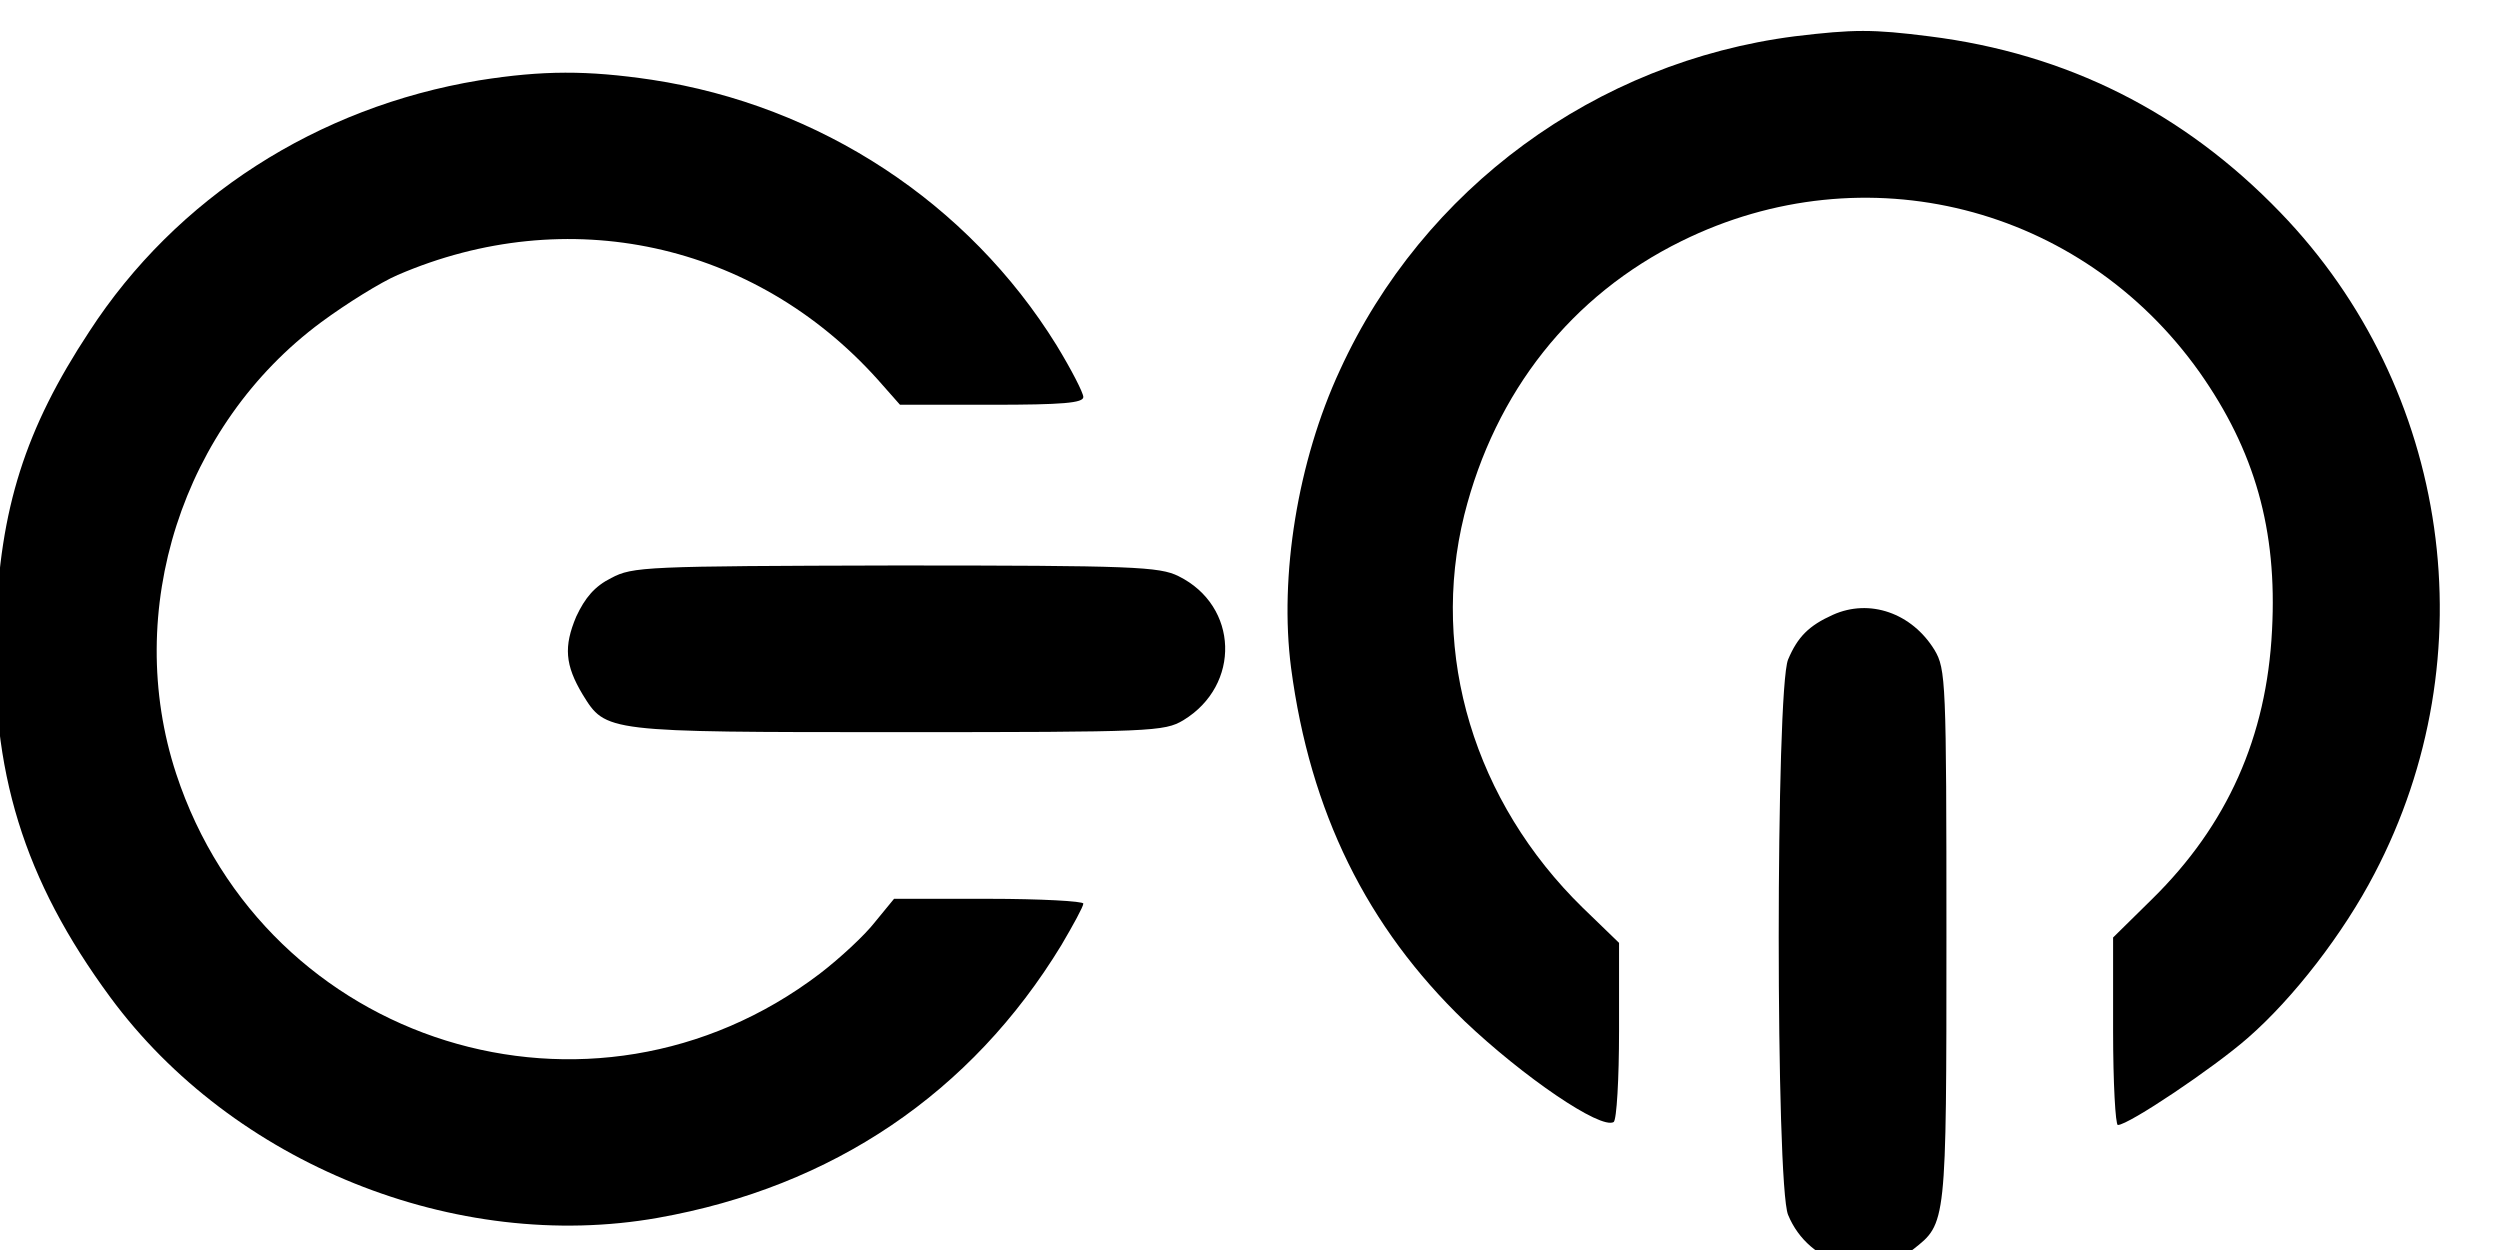
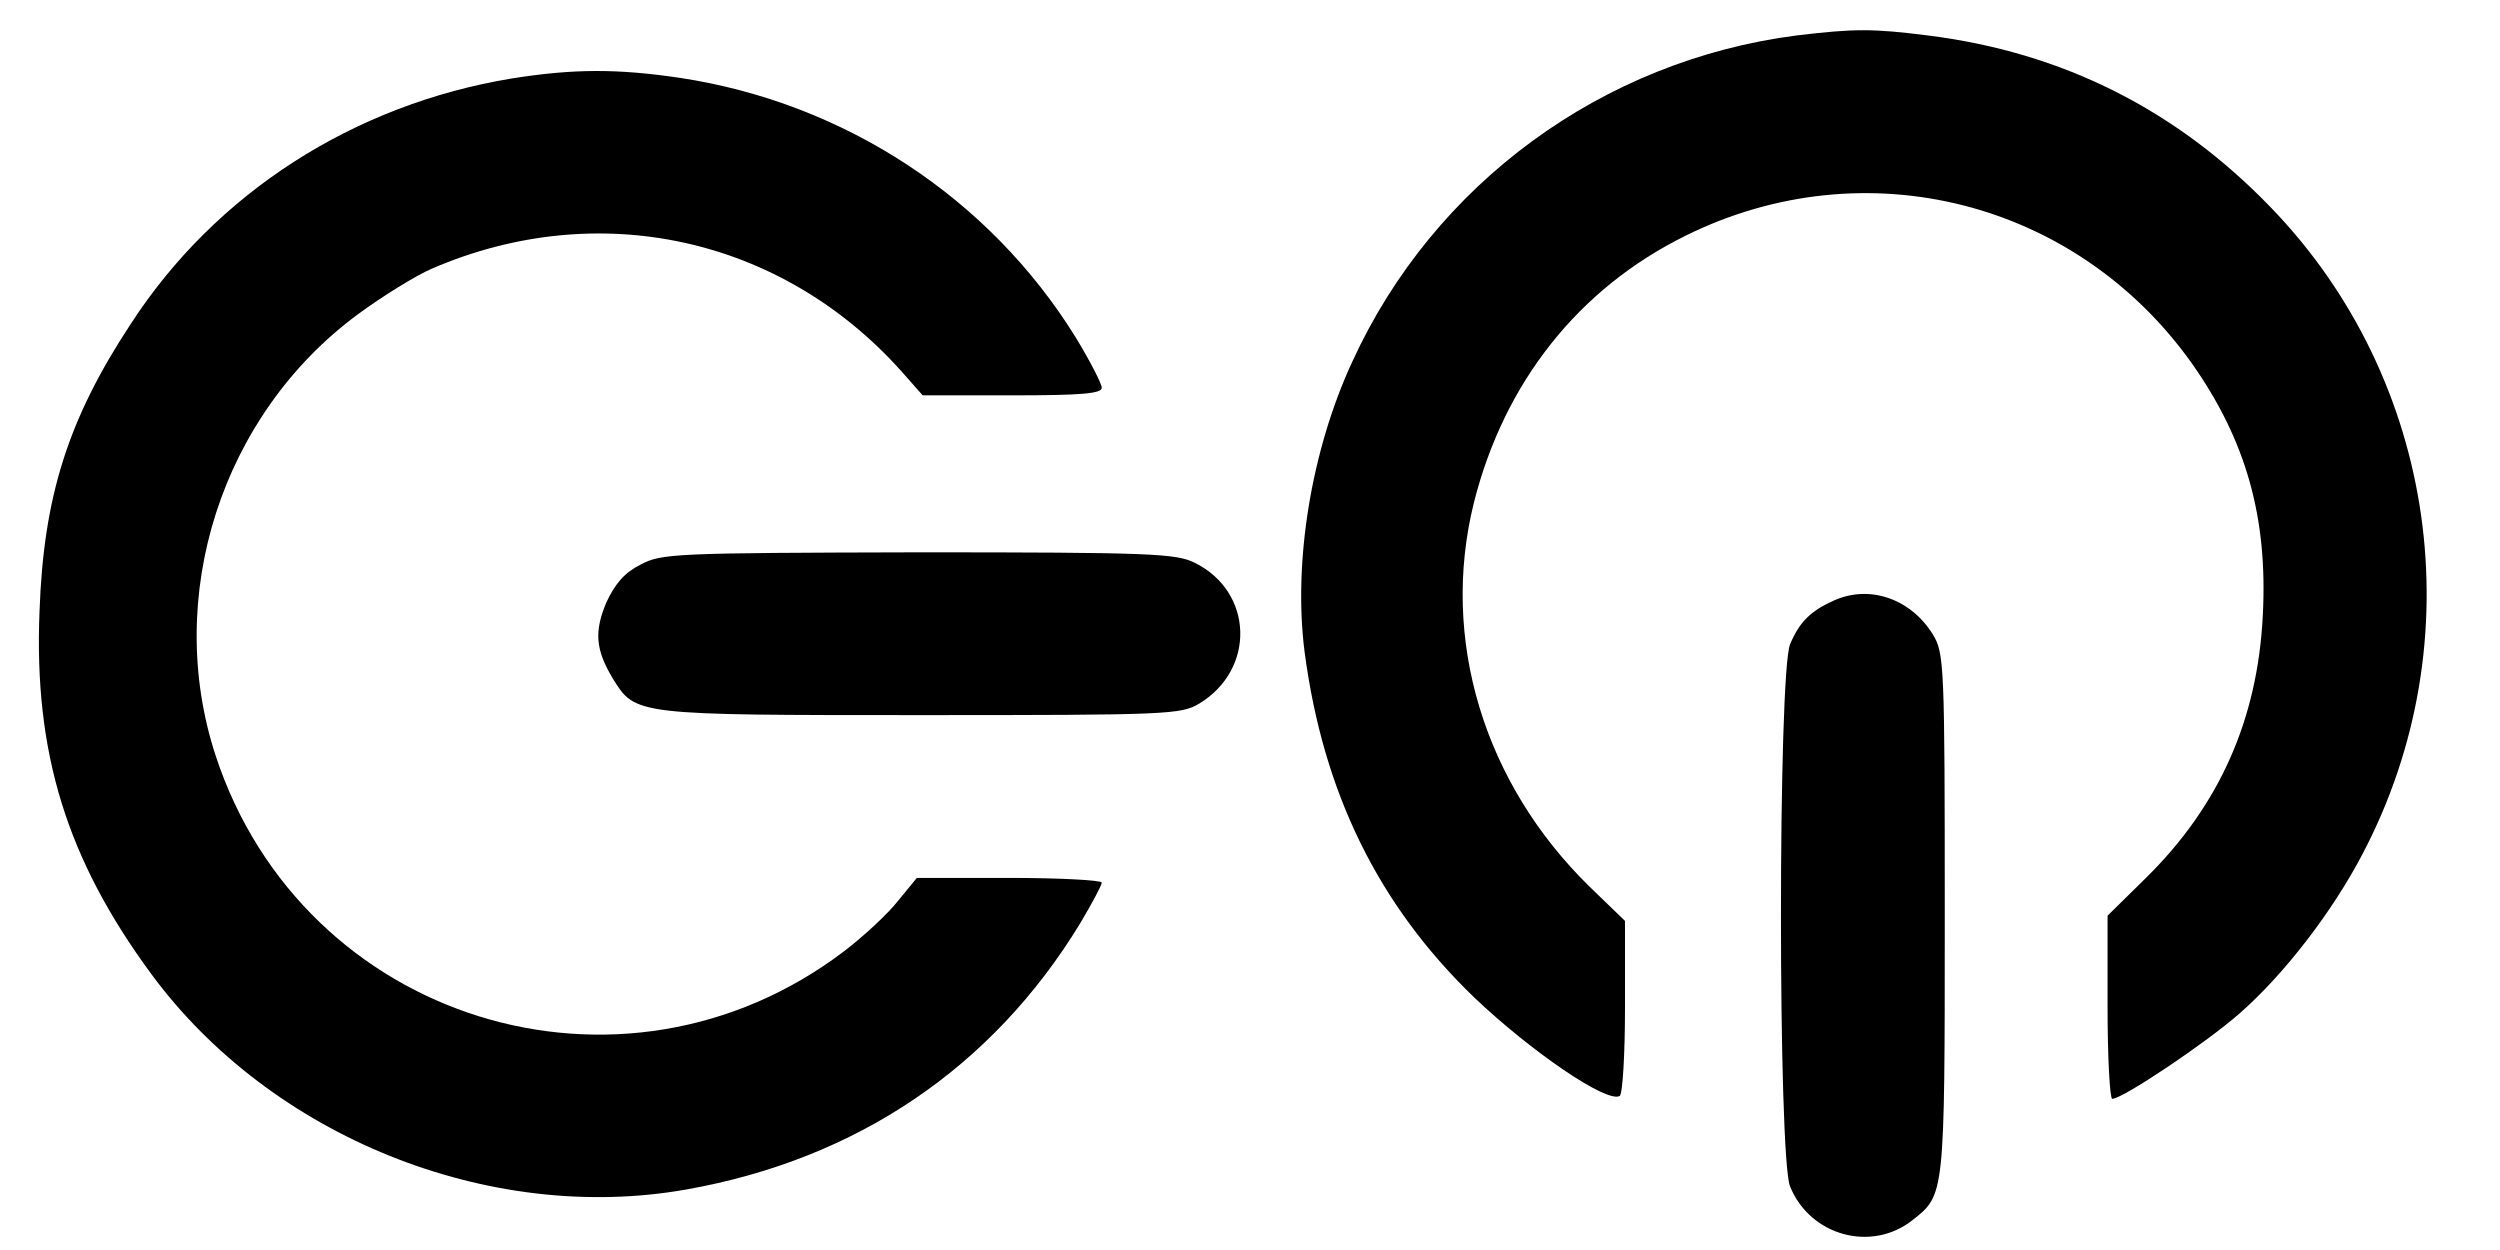
- <svg xmlns="http://www.w3.org/2000/svg" version="1.0" width="200pt" height="100pt" viewBox="115 100 210 210" preserveAspectRatio="xMidYMid meet">
+ <svg xmlns="http://www.w3.org/2000/svg" version="1.0" width="200pt" height="100pt" viewBox="115 100 205 215" preserveAspectRatio="xMidYMid meet">
  <g transform="translate(0,432) scale(0.1,-0.1)" fill="#000000" stroke="none">
    <path d="M3115 3259 c-334 -43 -624 -255 -764 -561 -71 -153 -102 -346 -82 -500 32 -242 127 -435 292 -594 98 -93 228 -182 250 -169 5 4 9 72 9 153 l0 148 -61 59 c-182 178 -257 426 -199 660 52 207 180 369 365 460 308 152 671 60 870 -220 93 -132 131 -265 122 -434 -9 -179 -75 -327 -201 -451 l-66 -65 0 -157 c0 -87 4 -158 8 -158 18 0 161 96 218 146 77 67 161 176 213 276 192 366 128 815 -158 1111 -162 168 -358 267 -590 296 -95 12 -126 12 -226 0z" />
    <path d="M905 3185 c-272 -45 -509 -197 -655 -422 -108 -164 -150 -297 -157 -494 -10 -244 47 -427 192 -624 206 -280 581 -431 920 -371 294 52 527 210 678 458 20 34 37 65 37 70 0 4 -72 8 -159 8 l-159 0 -32 -39 c-17 -22 -59 -61 -93 -87 -383 -291 -931 -120 -1081 336 -90 274 10 586 244 759 42 31 100 67 128 79 285 123 599 55 806 -175 l38 -43 154 0 c119 0 154 3 154 13 0 7 -20 46 -45 87 -148 239 -397 403 -680 446 -108 16 -183 16 -290 -1z" />
    <path d="M1127 2349 c-28 -14 -44 -33 -59 -65 -21 -50 -19 -81 11 -131 39 -63 37 -63 530 -63 427 0 447 1 479 20 97 59 93 192 -8 242 -32 16 -76 18 -475 18 -422 -1 -442 -2 -478 -21z" />
    <path d="M3179 2287 c-40 -18 -59 -37 -75 -75 -21 -50 -21 -883 0 -933 35 -85 140 -113 210 -58 56 44 56 40 56 526 0 429 -1 449 -20 481 -38 62 -109 87 -171 59z" />
  </g>
</svg>
